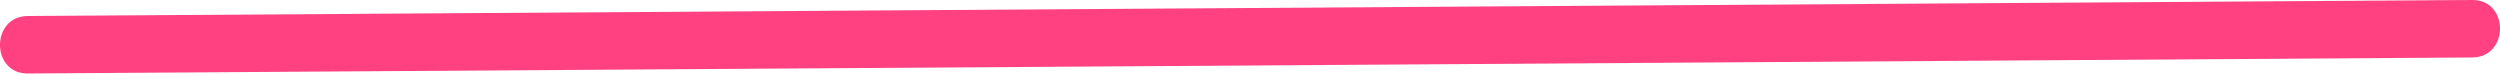
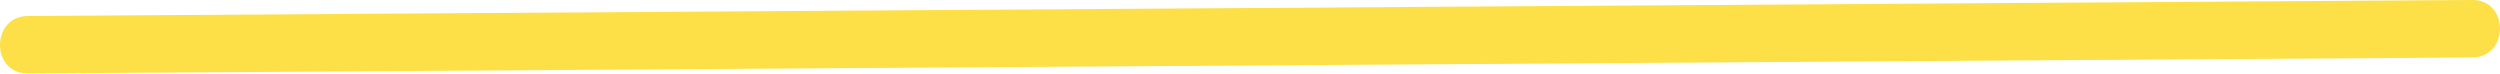
<svg xmlns="http://www.w3.org/2000/svg" width="65.256" height="1.918" viewBox="0 0 65.256 1.918" creator="Katerina Limpitsouni">
-   <path d="M.724,1.918c21.269-.139,42.538-.279,63.808-.418,.965-.006,.967-1.506,0-1.5L.724,.418c-.965,.006-.967,1.506,0,1.5H.724Z" fill="#ff4081" origin="undraw" />
+   <path d="M.724,1.918c21.269-.139,42.538-.279,63.808-.418,.965-.006,.967-1.506,0-1.5L.724,.418c-.965,.006-.967,1.506,0,1.5H.724Z" fill="#fde047" origin="undraw" />
</svg>
